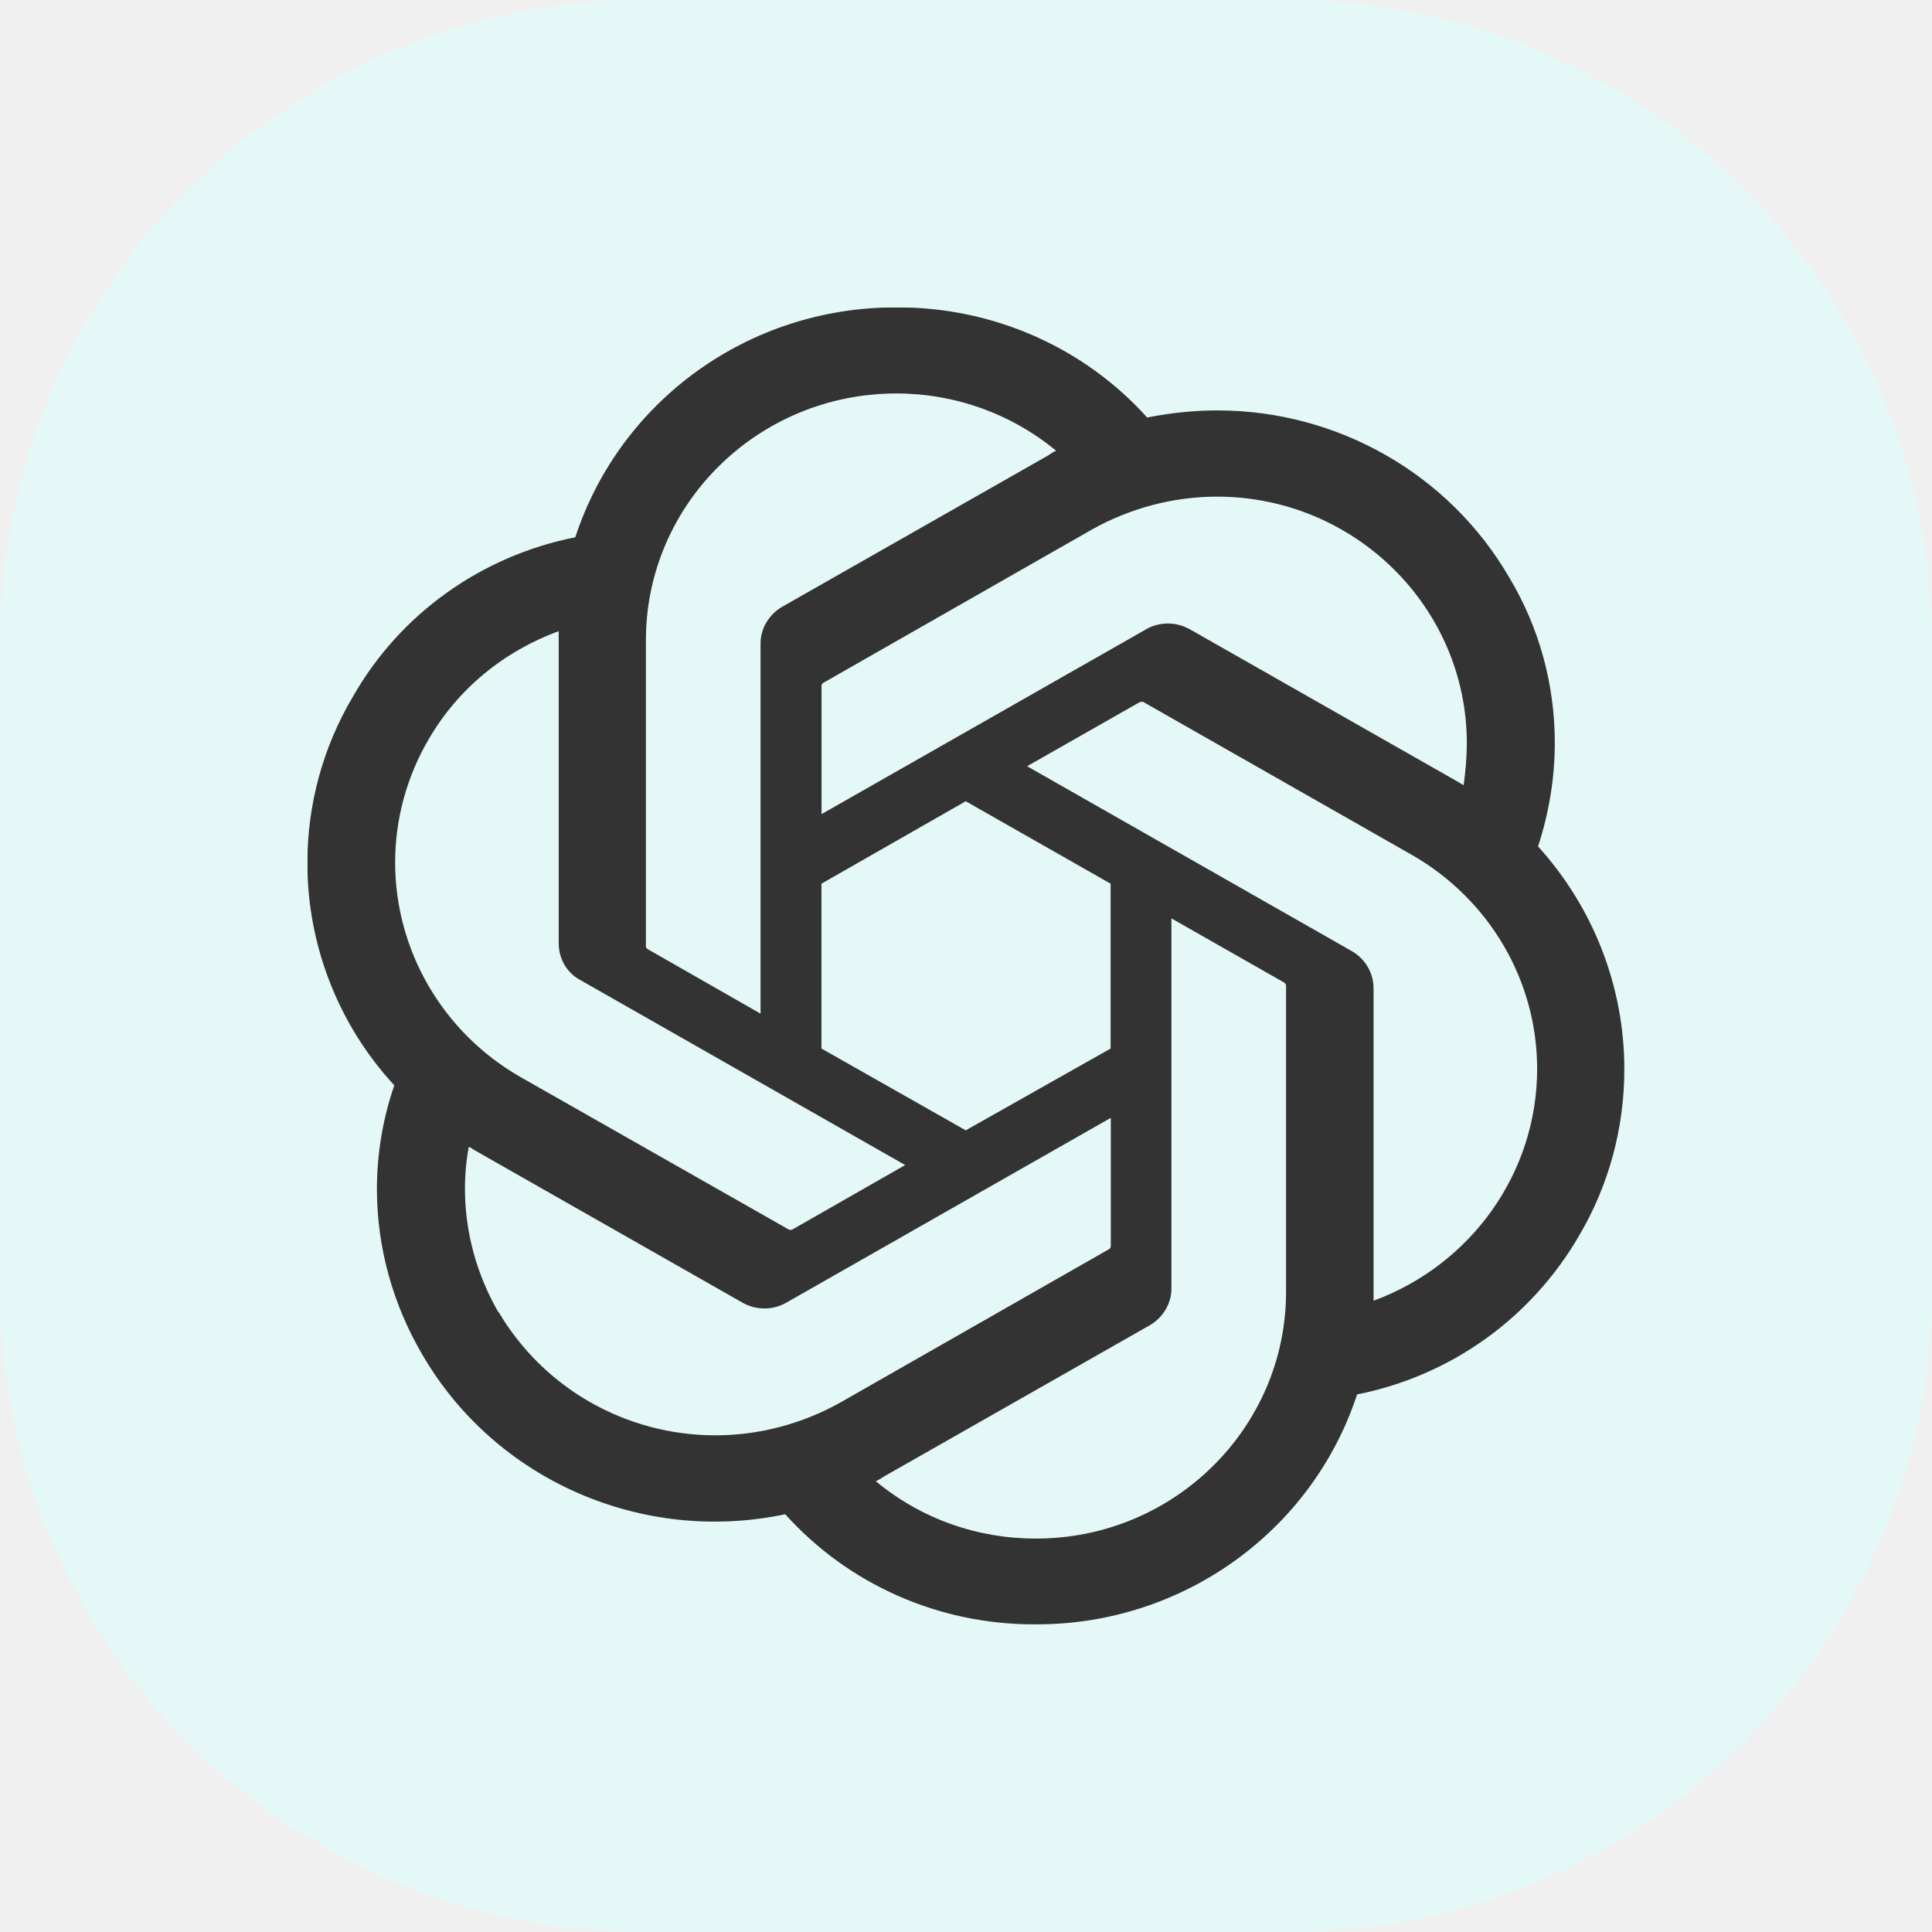
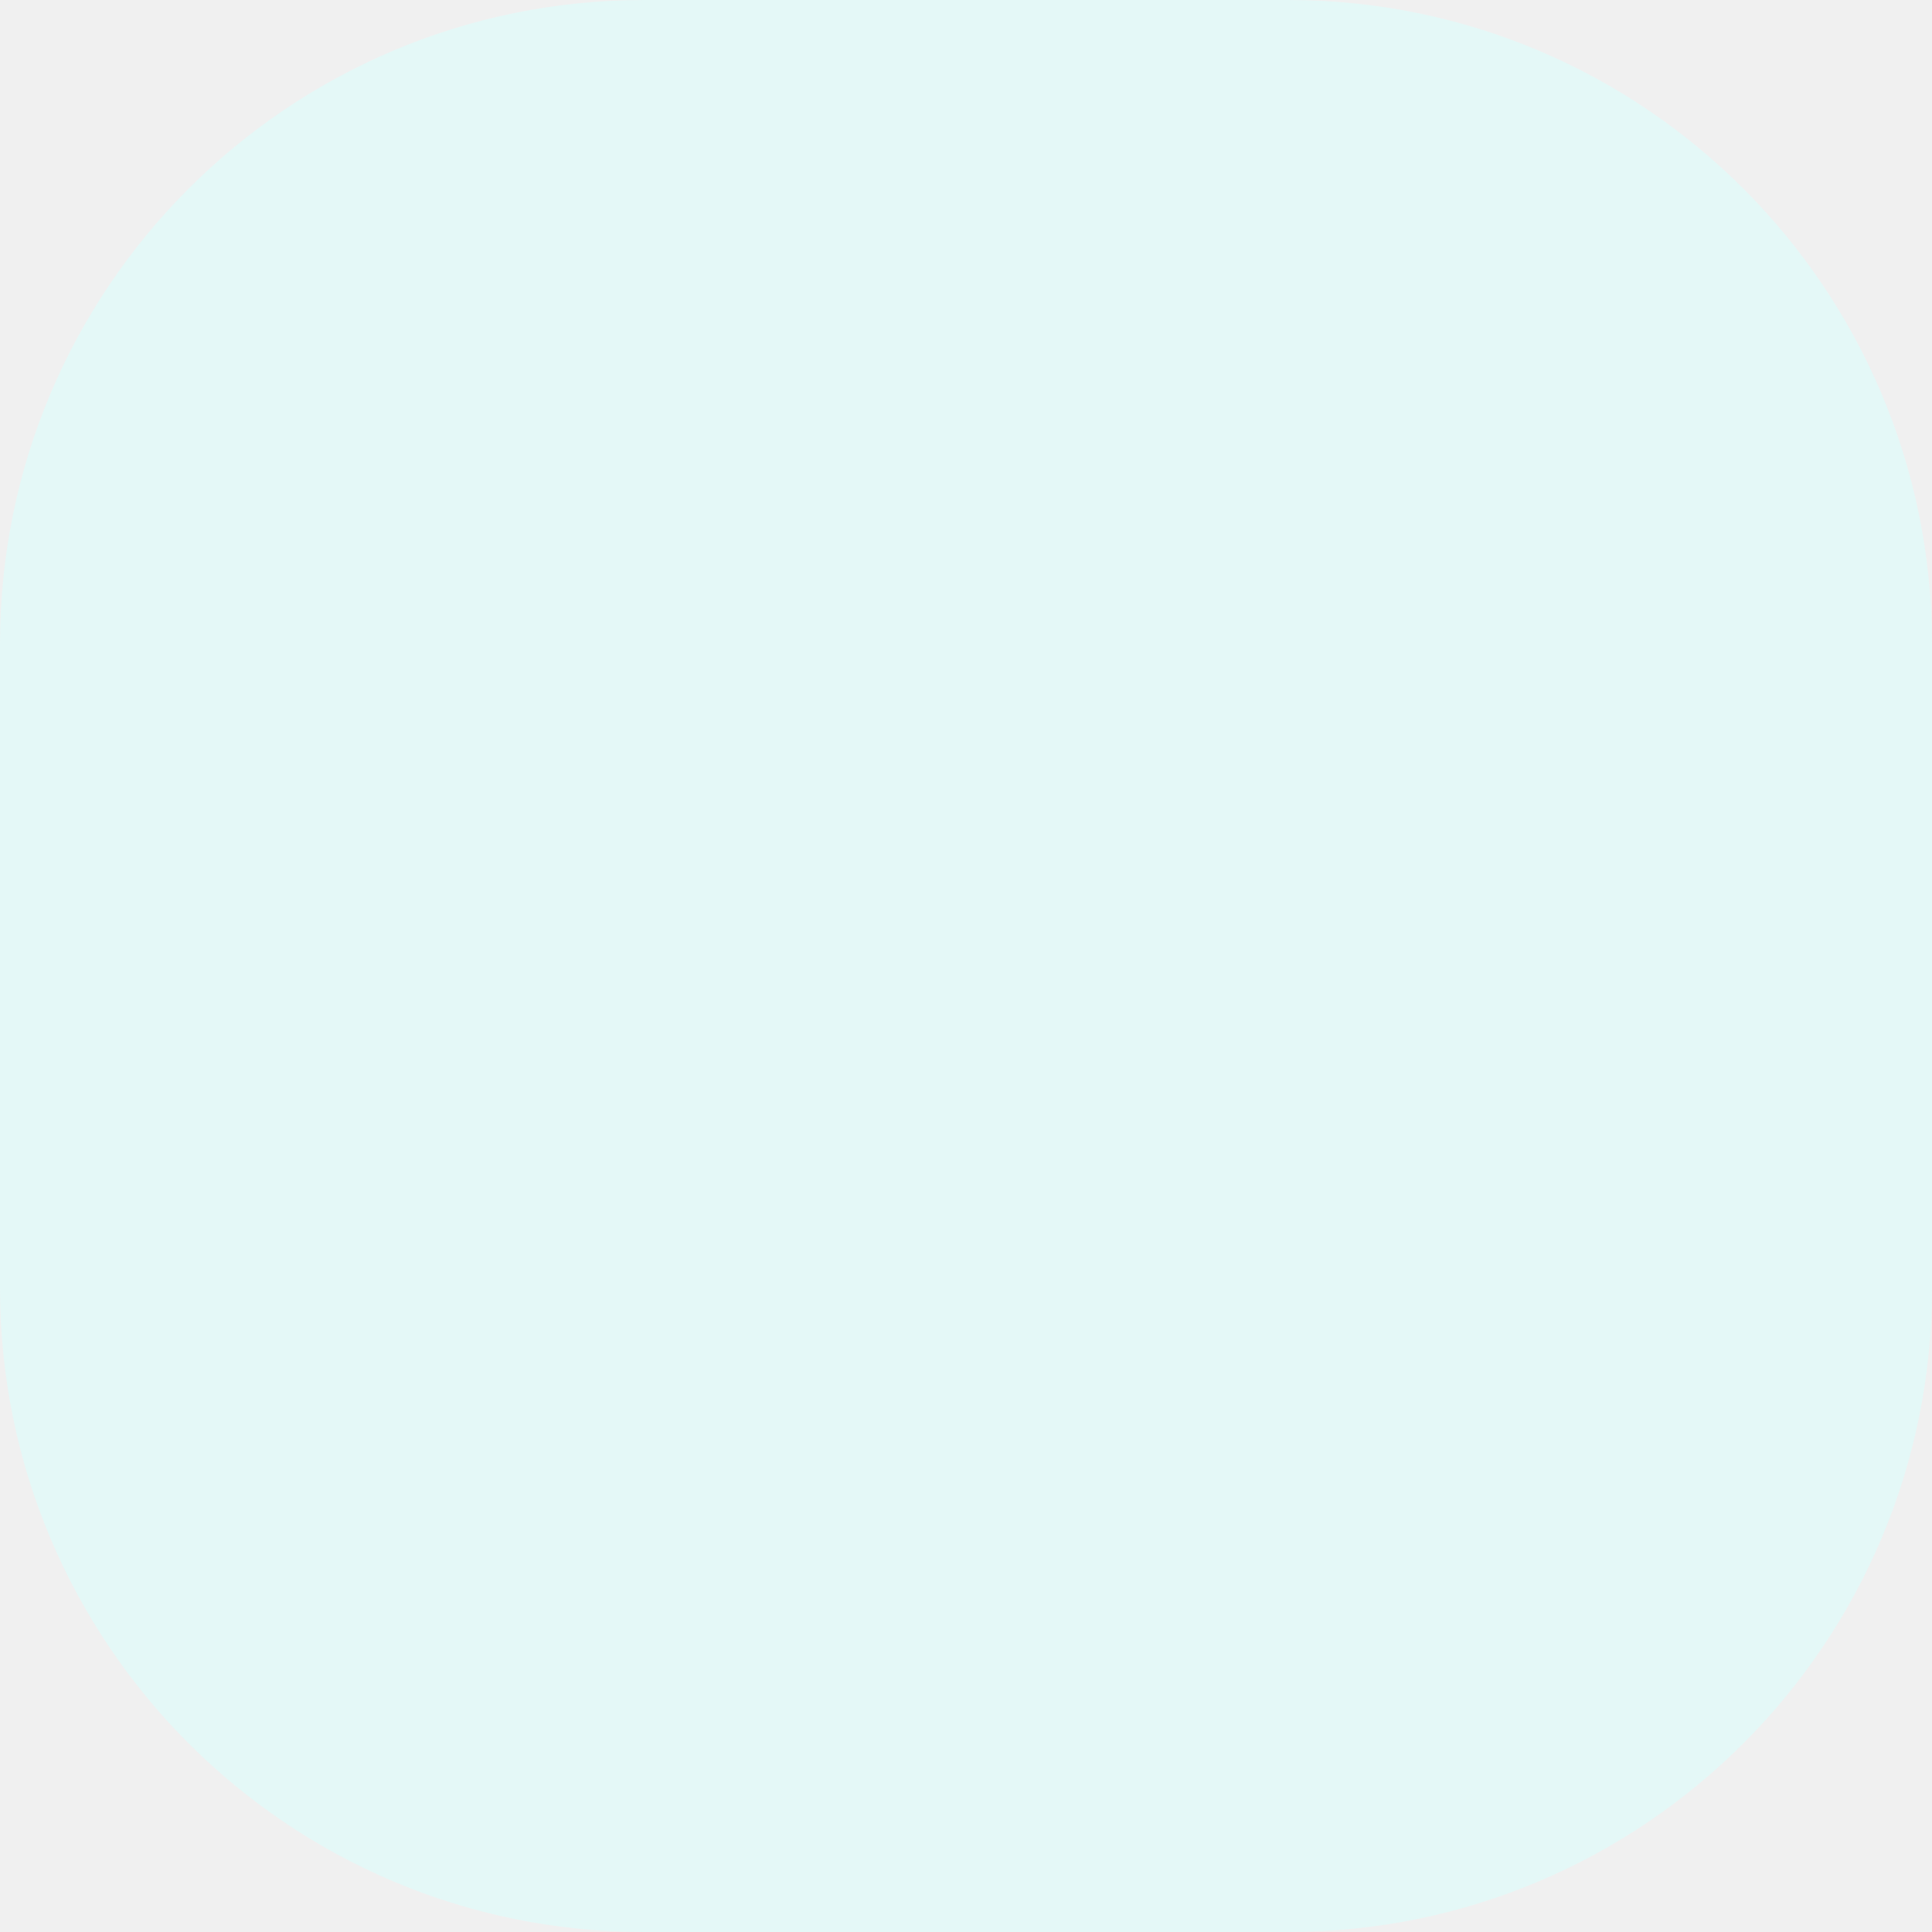
<svg xmlns="http://www.w3.org/2000/svg" xmlns:xlink="http://www.w3.org/1999/xlink" width="30" height="30" viewBox="0 0 30 30" fill="none">
  <defs>
    <rect id="path_0" x="0" y="0" width="30" height="30" />
    <rect id="path_1" x="0" y="0" width="20.455" height="20.455" />
  </defs>
  <g opacity="1" transform="translate(0 0)  rotate(0 15 15)">
    <rect fill="#e4f8f7" opacity="1" transform="translate(0 0)  rotate(0 15 15)" x="0" y="0" width="30" height="30" rx="10" />
-     <mask id="bg-mask-0" fill="white">
+     <mask id="bg-mask-0" fill="none">
      <use xlink:href="#path_0" />
    </mask>
    <g mask="url(#bg-mask-0)">
      <g opacity="1" transform="translate(4.772727 4.772727)  rotate(0 10.22727 10.22727)">
-         <mask id="bg-mask-1" fill="white">
+         <mask id="bg-mask-1" fill="none">
          <use xlink:href="#path_1" />
        </mask>
        <g mask="url(#bg-mask-1)">
          <path id="分组 1" fill-rule="evenodd" style="fill:#333333" transform="translate(0 0)  rotate(0 10.22727 10.22727)" opacity="1" d="M19.11 8.37L19.11 8.37C19.28 7.85 19.37 7.31 19.37 6.76C19.37 5.86 19.13 4.97 18.66 4.19C17.73 2.59 16 1.6 14.13 1.6C13.76 1.6 13.4 1.64 13.04 1.71C12.06 0.62 10.65 0 9.17 0L9.14 0L9.13 0C6.86 0 4.86 1.44 4.16 3.57C2.7 3.86 1.44 4.76 0.71 6.04C0.24 6.83 0 7.72 0 8.63C0 9.9 0.48 11.14 1.35 12.08C1.17 12.6 1.08 13.15 1.08 13.69C1.08 14.6 1.33 15.49 1.79 16.27C2.92 18.21 5.2 19.21 7.42 18.74C8.4 19.83 9.8 20.45 11.28 20.45L11.31 20.45L11.33 20.45C13.59 20.45 15.6 19.01 16.3 16.88C17.76 16.59 19.01 15.69 19.75 14.41C20.21 13.63 20.45 12.74 20.45 11.83C20.45 10.55 19.97 9.32 19.11 8.37Z M8.947 18.158C8.907 18.188 8.867 18.208 8.827 18.228C9.527 18.808 10.397 19.118 11.307 19.118L11.317 19.118C13.457 19.118 15.197 17.398 15.197 15.288L15.197 10.528C15.197 10.508 15.177 10.488 15.157 10.478L13.417 9.488L13.417 15.238C13.417 15.468 13.287 15.688 13.077 15.808L8.947 18.158Z M8.277 17.005L12.447 14.625C12.466 14.615 12.476 14.595 12.476 14.575L12.476 14.575L12.476 12.585L7.437 15.455C7.227 15.575 6.967 15.575 6.757 15.455L2.627 13.105C2.587 13.085 2.537 13.045 2.507 13.035C2.467 13.245 2.447 13.465 2.447 13.685C2.447 14.355 2.627 15.015 2.967 15.605L2.967 15.595C3.667 16.785 4.947 17.515 6.337 17.515C7.017 17.515 7.687 17.335 8.277 17.005Z M3.903 5.168C3.903 5.128 3.903 5.068 3.903 5.028C3.053 5.338 2.333 5.928 1.883 6.708L1.883 6.708C1.543 7.288 1.363 7.948 1.363 8.618C1.363 9.988 2.103 11.258 3.303 11.948L7.473 14.318C7.493 14.328 7.513 14.328 7.533 14.318L9.283 13.318L4.243 10.448C4.033 10.338 3.903 10.118 3.903 9.878L3.903 9.878L3.903 5.168Z M17.156 8.505L12.976 6.125C12.956 6.125 12.936 6.125 12.916 6.135L11.176 7.125L16.216 9.995C16.426 10.115 16.556 10.335 16.556 10.575C16.556 10.575 16.556 10.575 16.556 10.575L16.556 15.425C18.076 14.865 19.096 13.435 19.096 11.825C19.096 10.455 18.356 9.195 17.156 8.505Z M8.014 5.829C7.994 5.839 7.984 5.859 7.984 5.879L7.984 5.879L7.984 7.869L13.024 4.999C13.124 4.939 13.244 4.909 13.364 4.909C13.484 4.909 13.594 4.939 13.704 4.999L17.834 7.349C17.874 7.369 17.914 7.399 17.954 7.419L17.954 7.419C17.984 7.209 18.004 6.989 18.004 6.769C18.004 4.659 16.264 2.939 14.124 2.939C13.444 2.939 12.774 3.119 12.184 3.449L8.014 5.829Z M9.147 1.337C6.997 1.337 5.257 3.057 5.257 5.167L5.257 9.927C5.257 9.947 5.277 9.957 5.287 9.967L7.037 10.967L7.037 5.227L7.037 5.217C7.037 4.987 7.167 4.767 7.377 4.647L11.507 2.297C11.547 2.267 11.597 2.237 11.627 2.227C10.927 1.647 10.047 1.337 9.147 1.337Z M7.983 11.509L10.223 12.779L12.473 11.509L12.473 8.949L10.223 7.669L7.983 8.949L7.983 11.509Z " />
        </g>
      </g>
    </g>
  </g>
</svg>
